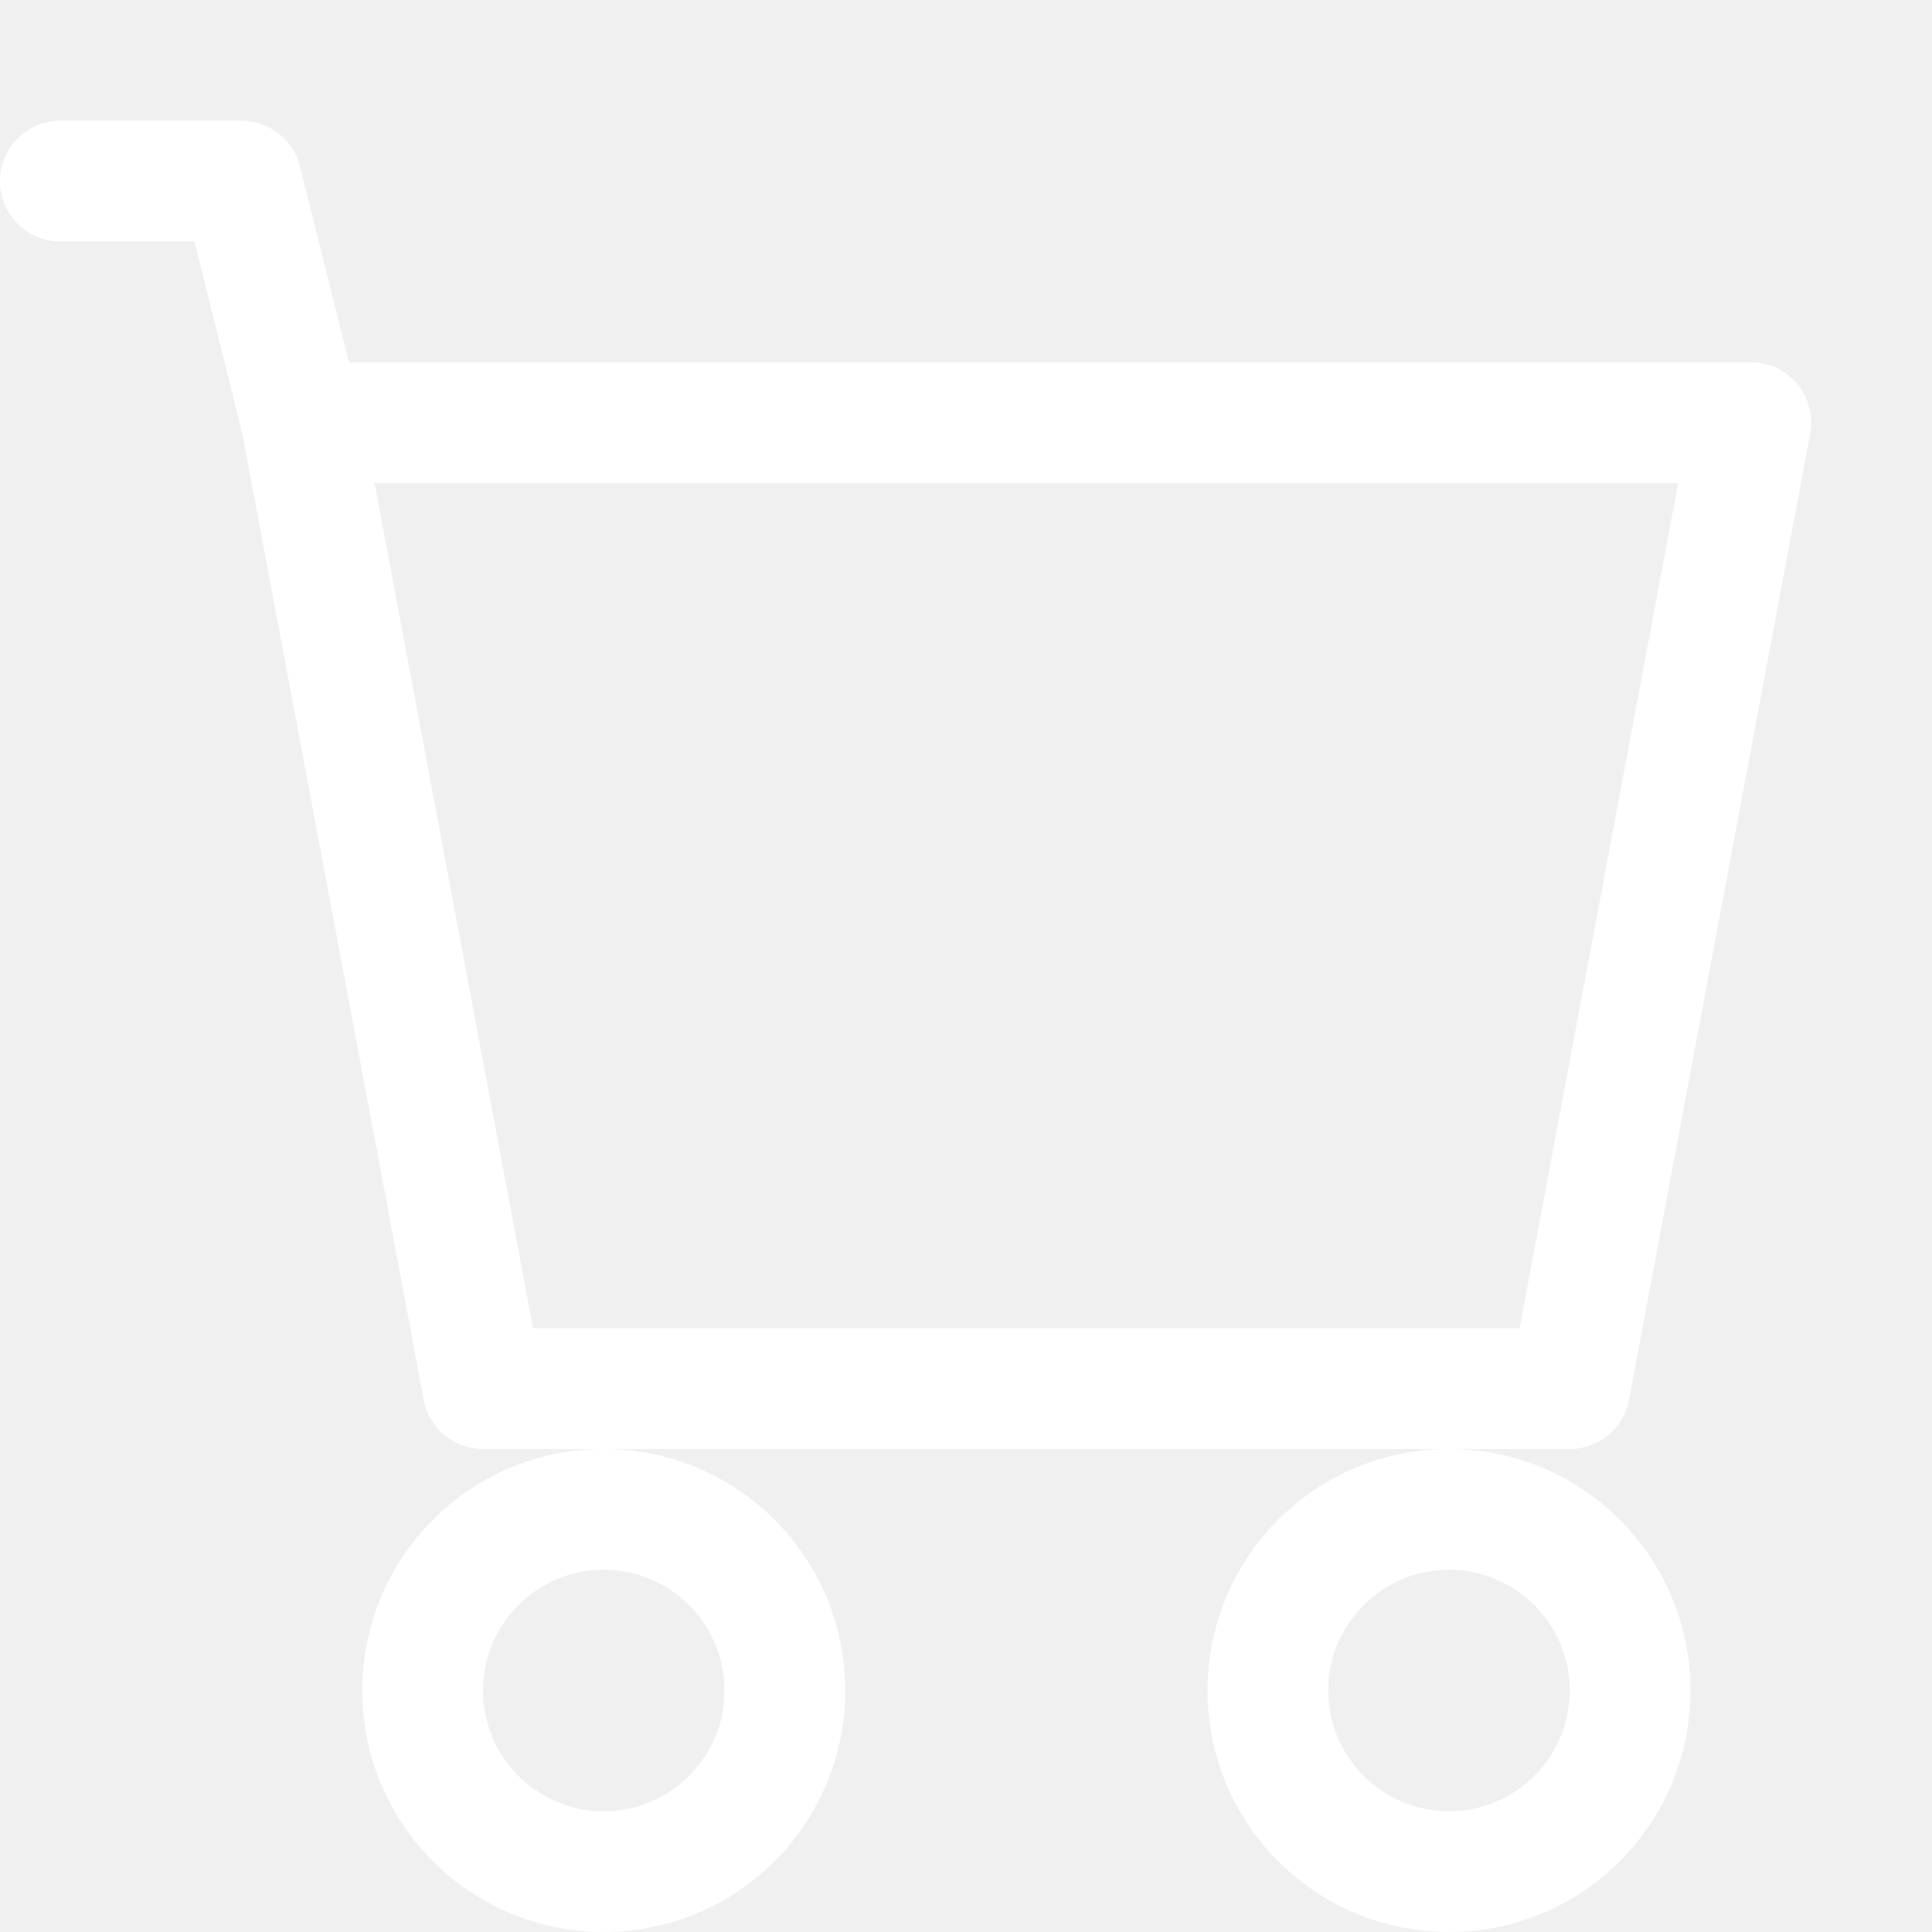
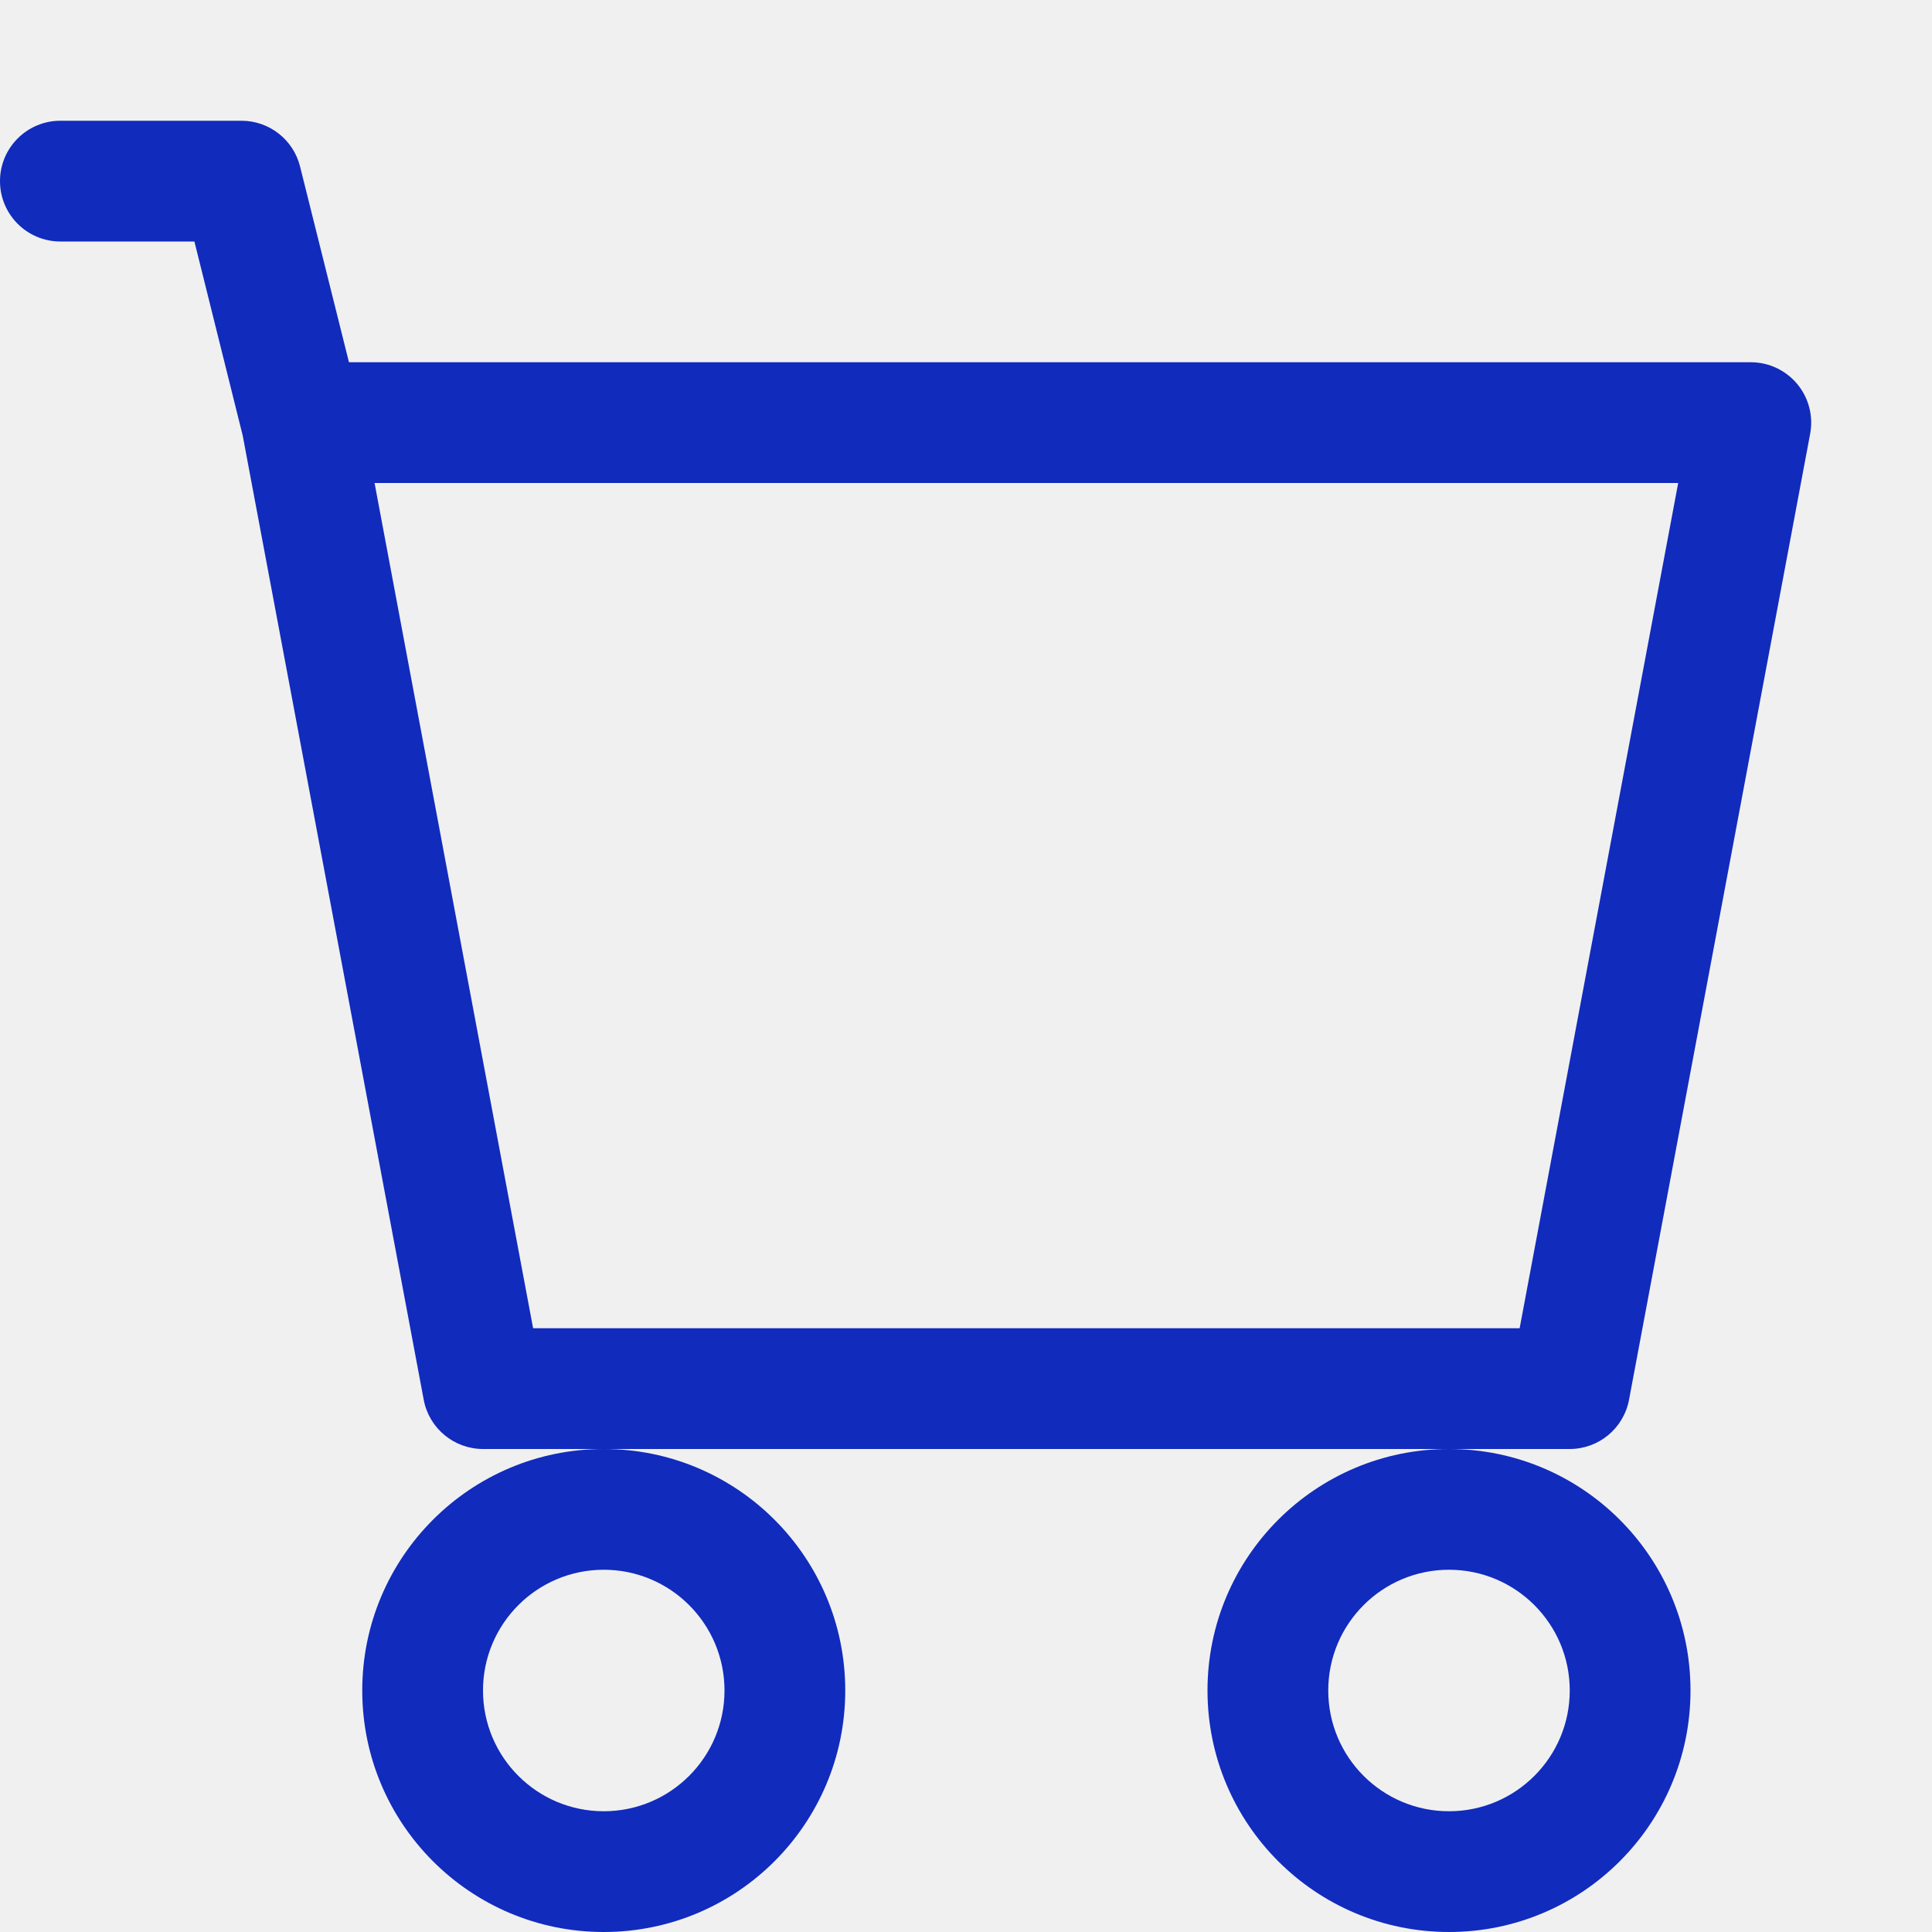
- <svg xmlns="http://www.w3.org/2000/svg" width="16" height="16" fill="#fff" class="bi bi-cart" viewBox="0 0 16 16">
+ <svg xmlns="http://www.w3.org/2000/svg" width="16" height="16" fill="#112bbd" class="bi bi-cart" viewBox="0 0 16 16">
  <path d="M0 1.5A.5.5 0 0 1 .5 1H2a.5.5 0 0 1 .485.379L2.89 3H14.5a.5.5 0 0 1 .491.592l-1.5 8A.5.5 0 0 1 13 12H4a.5.5 0 0 1-.491-.408L2.01 3.607 1.61 2H.5a.5.5 0 0 1-.5-.5M3.102 4l1.313 7h8.17l1.313-7zM5 12a2 2 0 1 0 0 4 2 2 0 0 0 0-4m7 0a2 2 0 1 0 0 4 2 2 0 0 0 0-4m-7 1a1 1 0 1 1 0 2 1 1 0 0 1 0-2m7 0a1 1 0 1 1 0 2 1 1 0 0 1 0-2" />
</svg>
